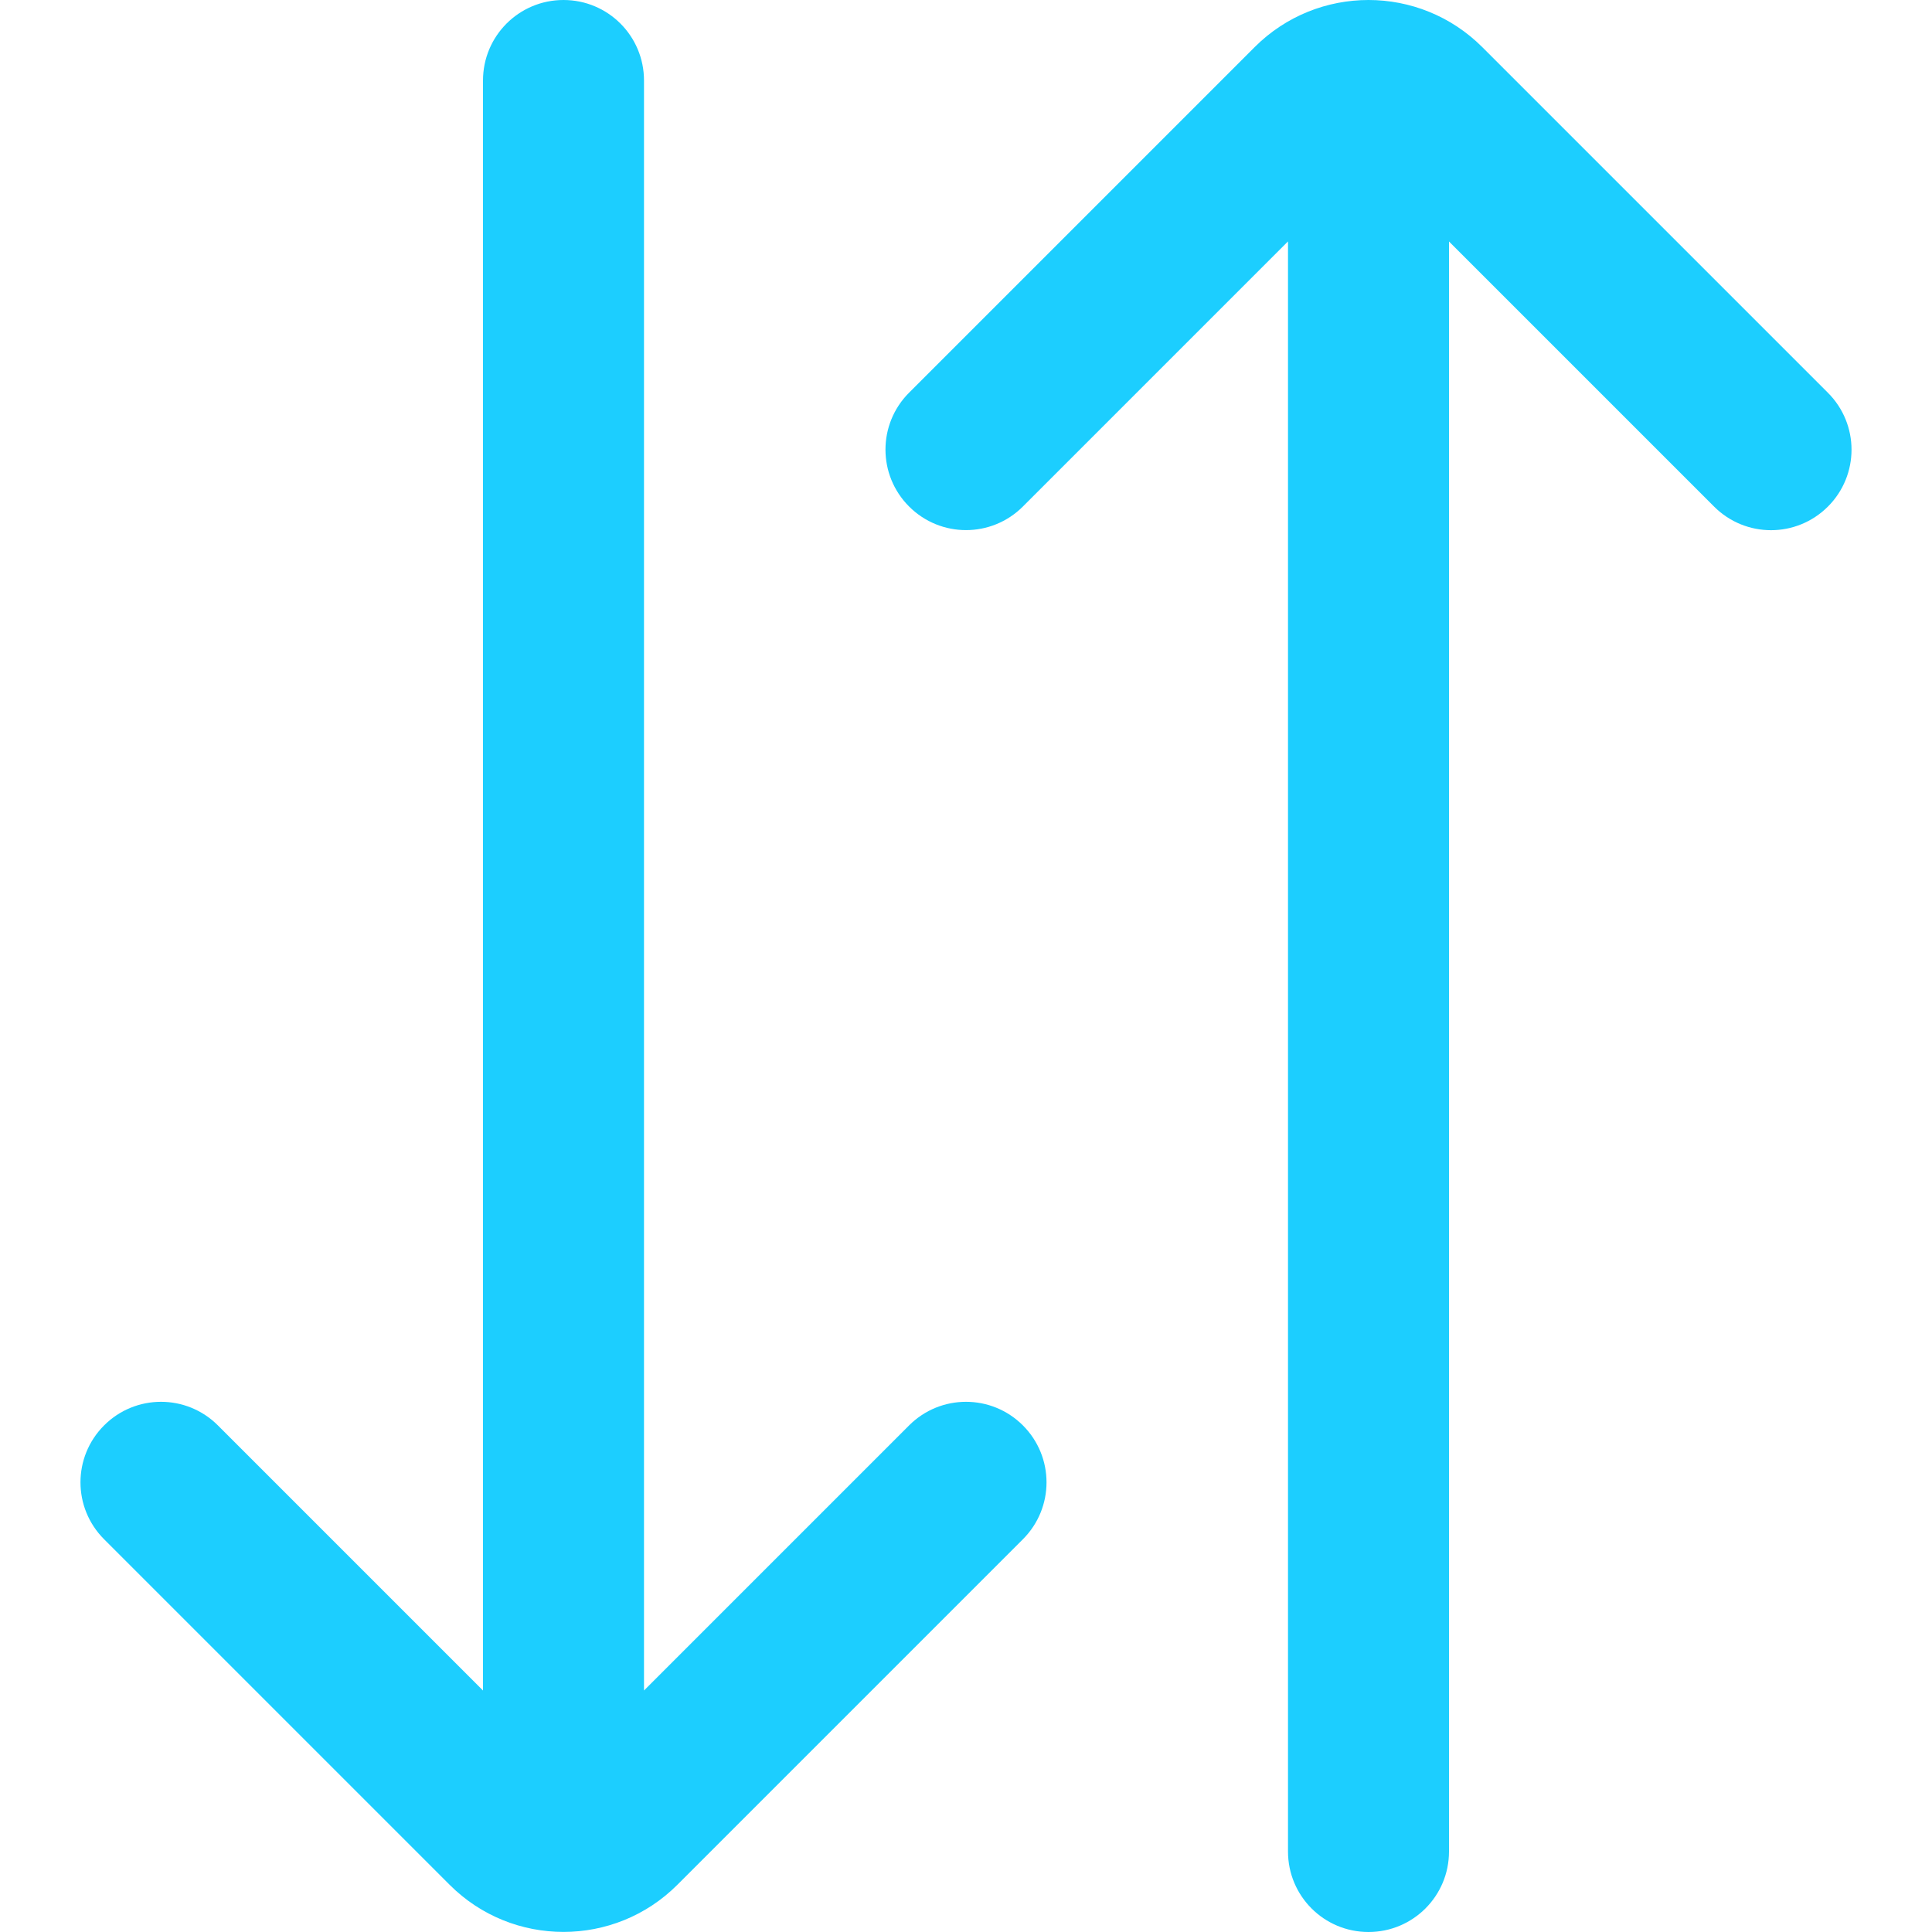
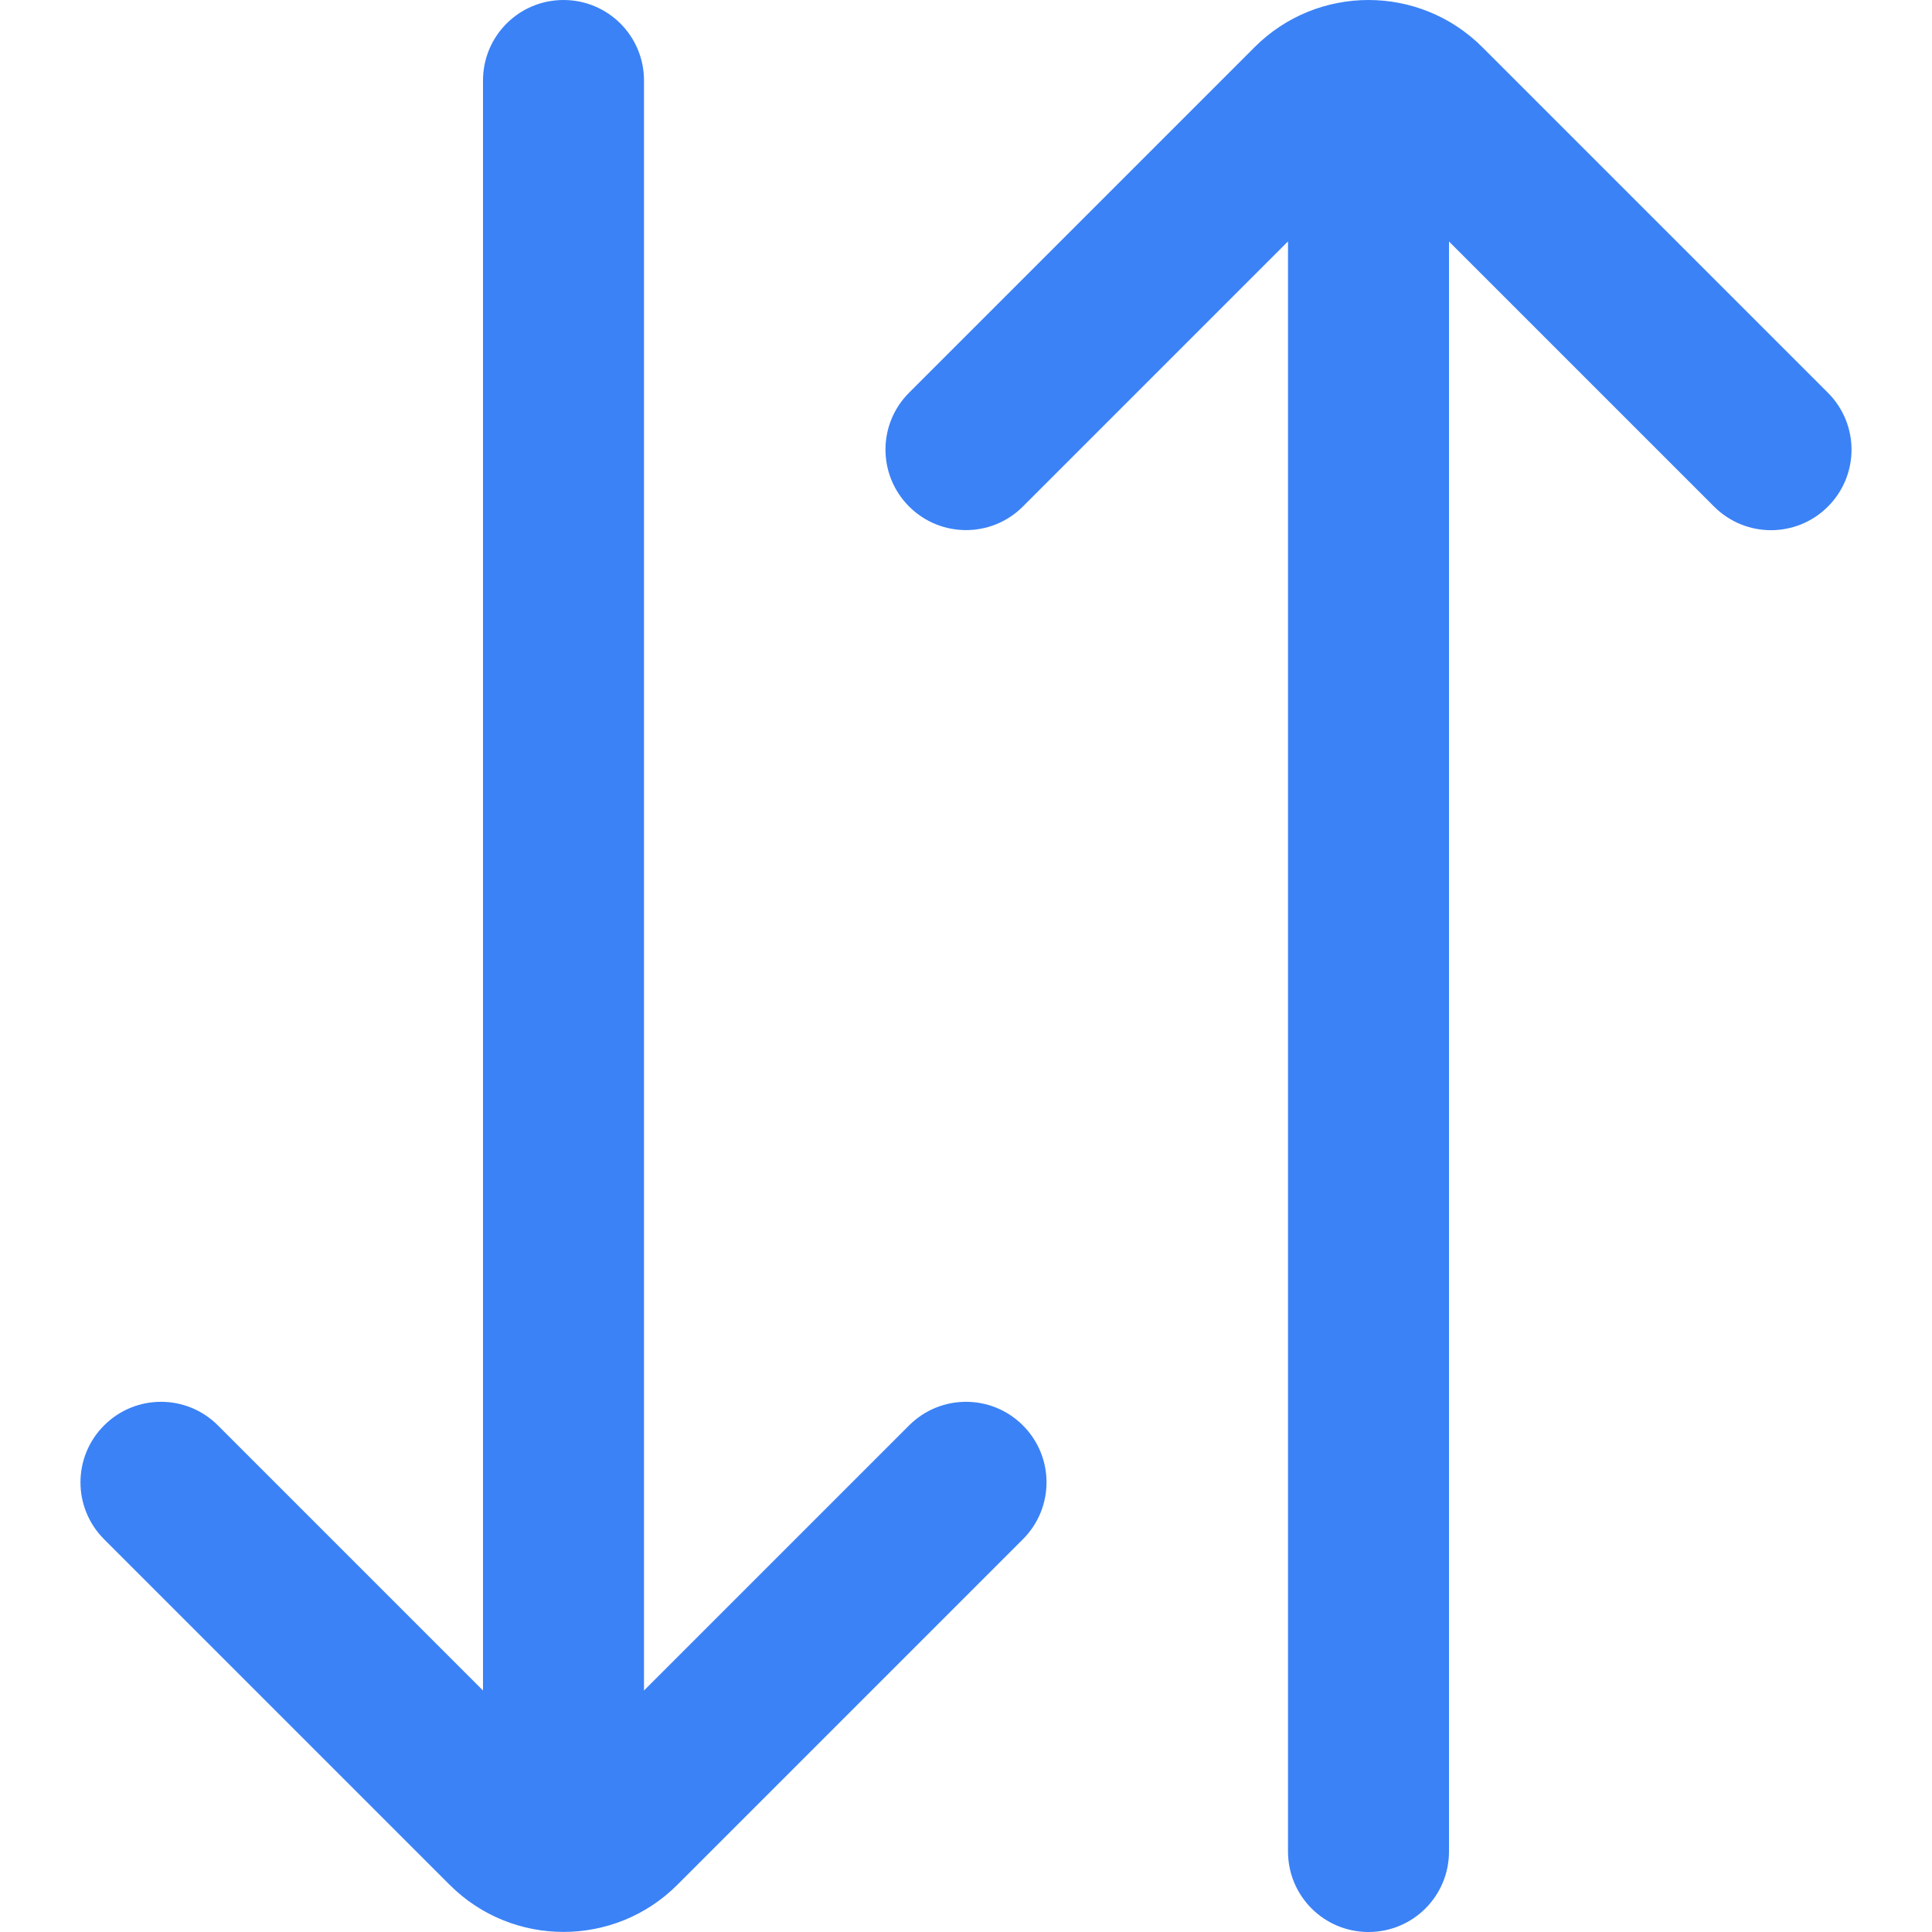
<svg xmlns="http://www.w3.org/2000/svg" id="Layer_1" data-name="Layer 1" viewBox="0 0 24 24" width="512" height="512">
-   <path d="M11.293,17.707l-3.293,3.293V1c0-.553-.447-1-1-1s-1,.447-1,1V21l-3.293-3.293c-.391-.391-1.023-.391-1.414,0s-.391,1.023,0,1.414l4.293,4.293c.39,.39,.902,.585,1.414,.585s1.024-.195,1.414-.585l4.293-4.293c.391-.391,.391-1.023,0-1.414s-1.023-.391-1.414,0ZM22.707,6.293c.391-.391,.391-1.023,0-1.414L18.414,.586C18.024,.196,17.512,0,17,0s-1.024,.195-1.414,.585l-4.293,4.293c-.391,.391-.391,1.023,0,1.414s1.023,.391,1.414,0l3.293-3.293V23c0,.553,.447,1,1,1s1-.447,1-1V3l3.293,3.293c.391,.391,1.023,.391,1.414,0Z" fill="#1CCEFF" />
+   <path d="M11.293,17.707l-3.293,3.293V1c0-.553-.447-1-1-1s-1,.447-1,1V21l-3.293-3.293c-.391-.391-1.023-.391-1.414,0s-.391,1.023,0,1.414l4.293,4.293c.39,.39,.902,.585,1.414,.585s1.024-.195,1.414-.585l4.293-4.293c.391-.391,.391-1.023,0-1.414s-1.023-.391-1.414,0ZM22.707,6.293c.391-.391,.391-1.023,0-1.414L18.414,.586C18.024,.196,17.512,0,17,0s-1.024,.195-1.414,.585l-4.293,4.293c-.391,.391-.391,1.023,0,1.414s1.023,.391,1.414,0l3.293-3.293V23c0,.553,.447,1,1,1s1-.447,1-1V3l3.293,3.293c.391,.391,1.023,.391,1.414,0Z" fill="#3B82F6" />
</svg>
